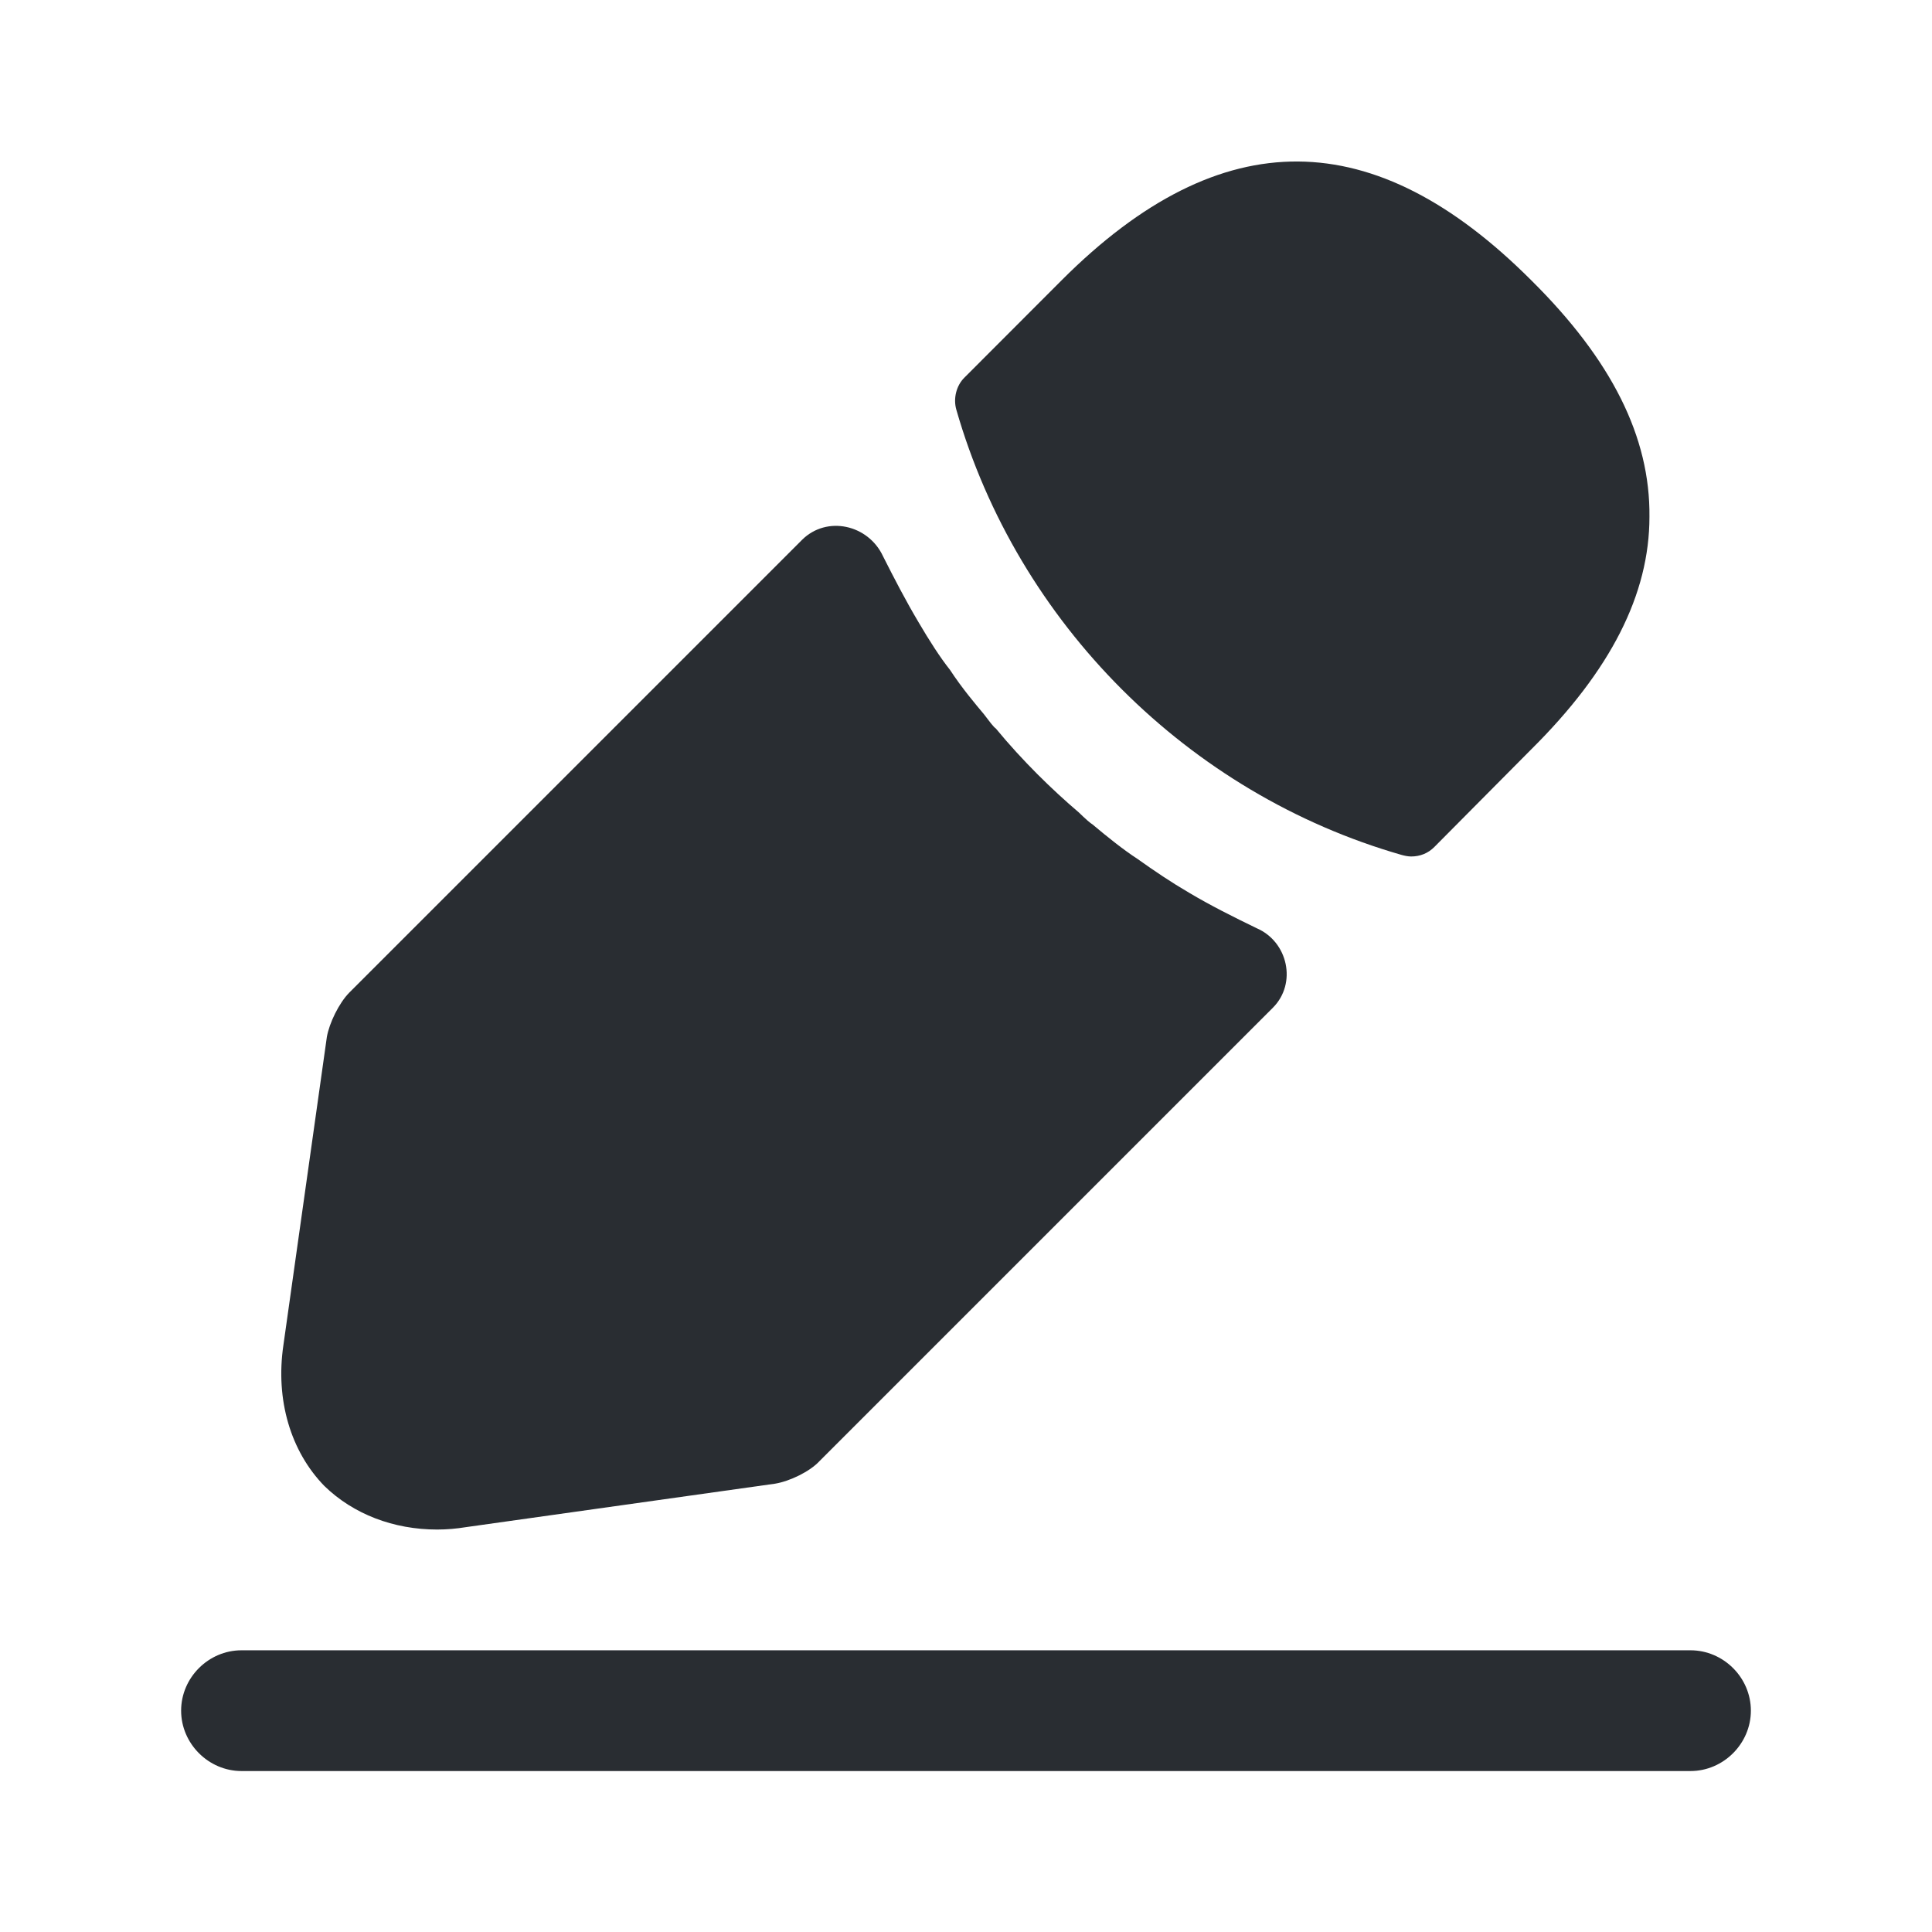
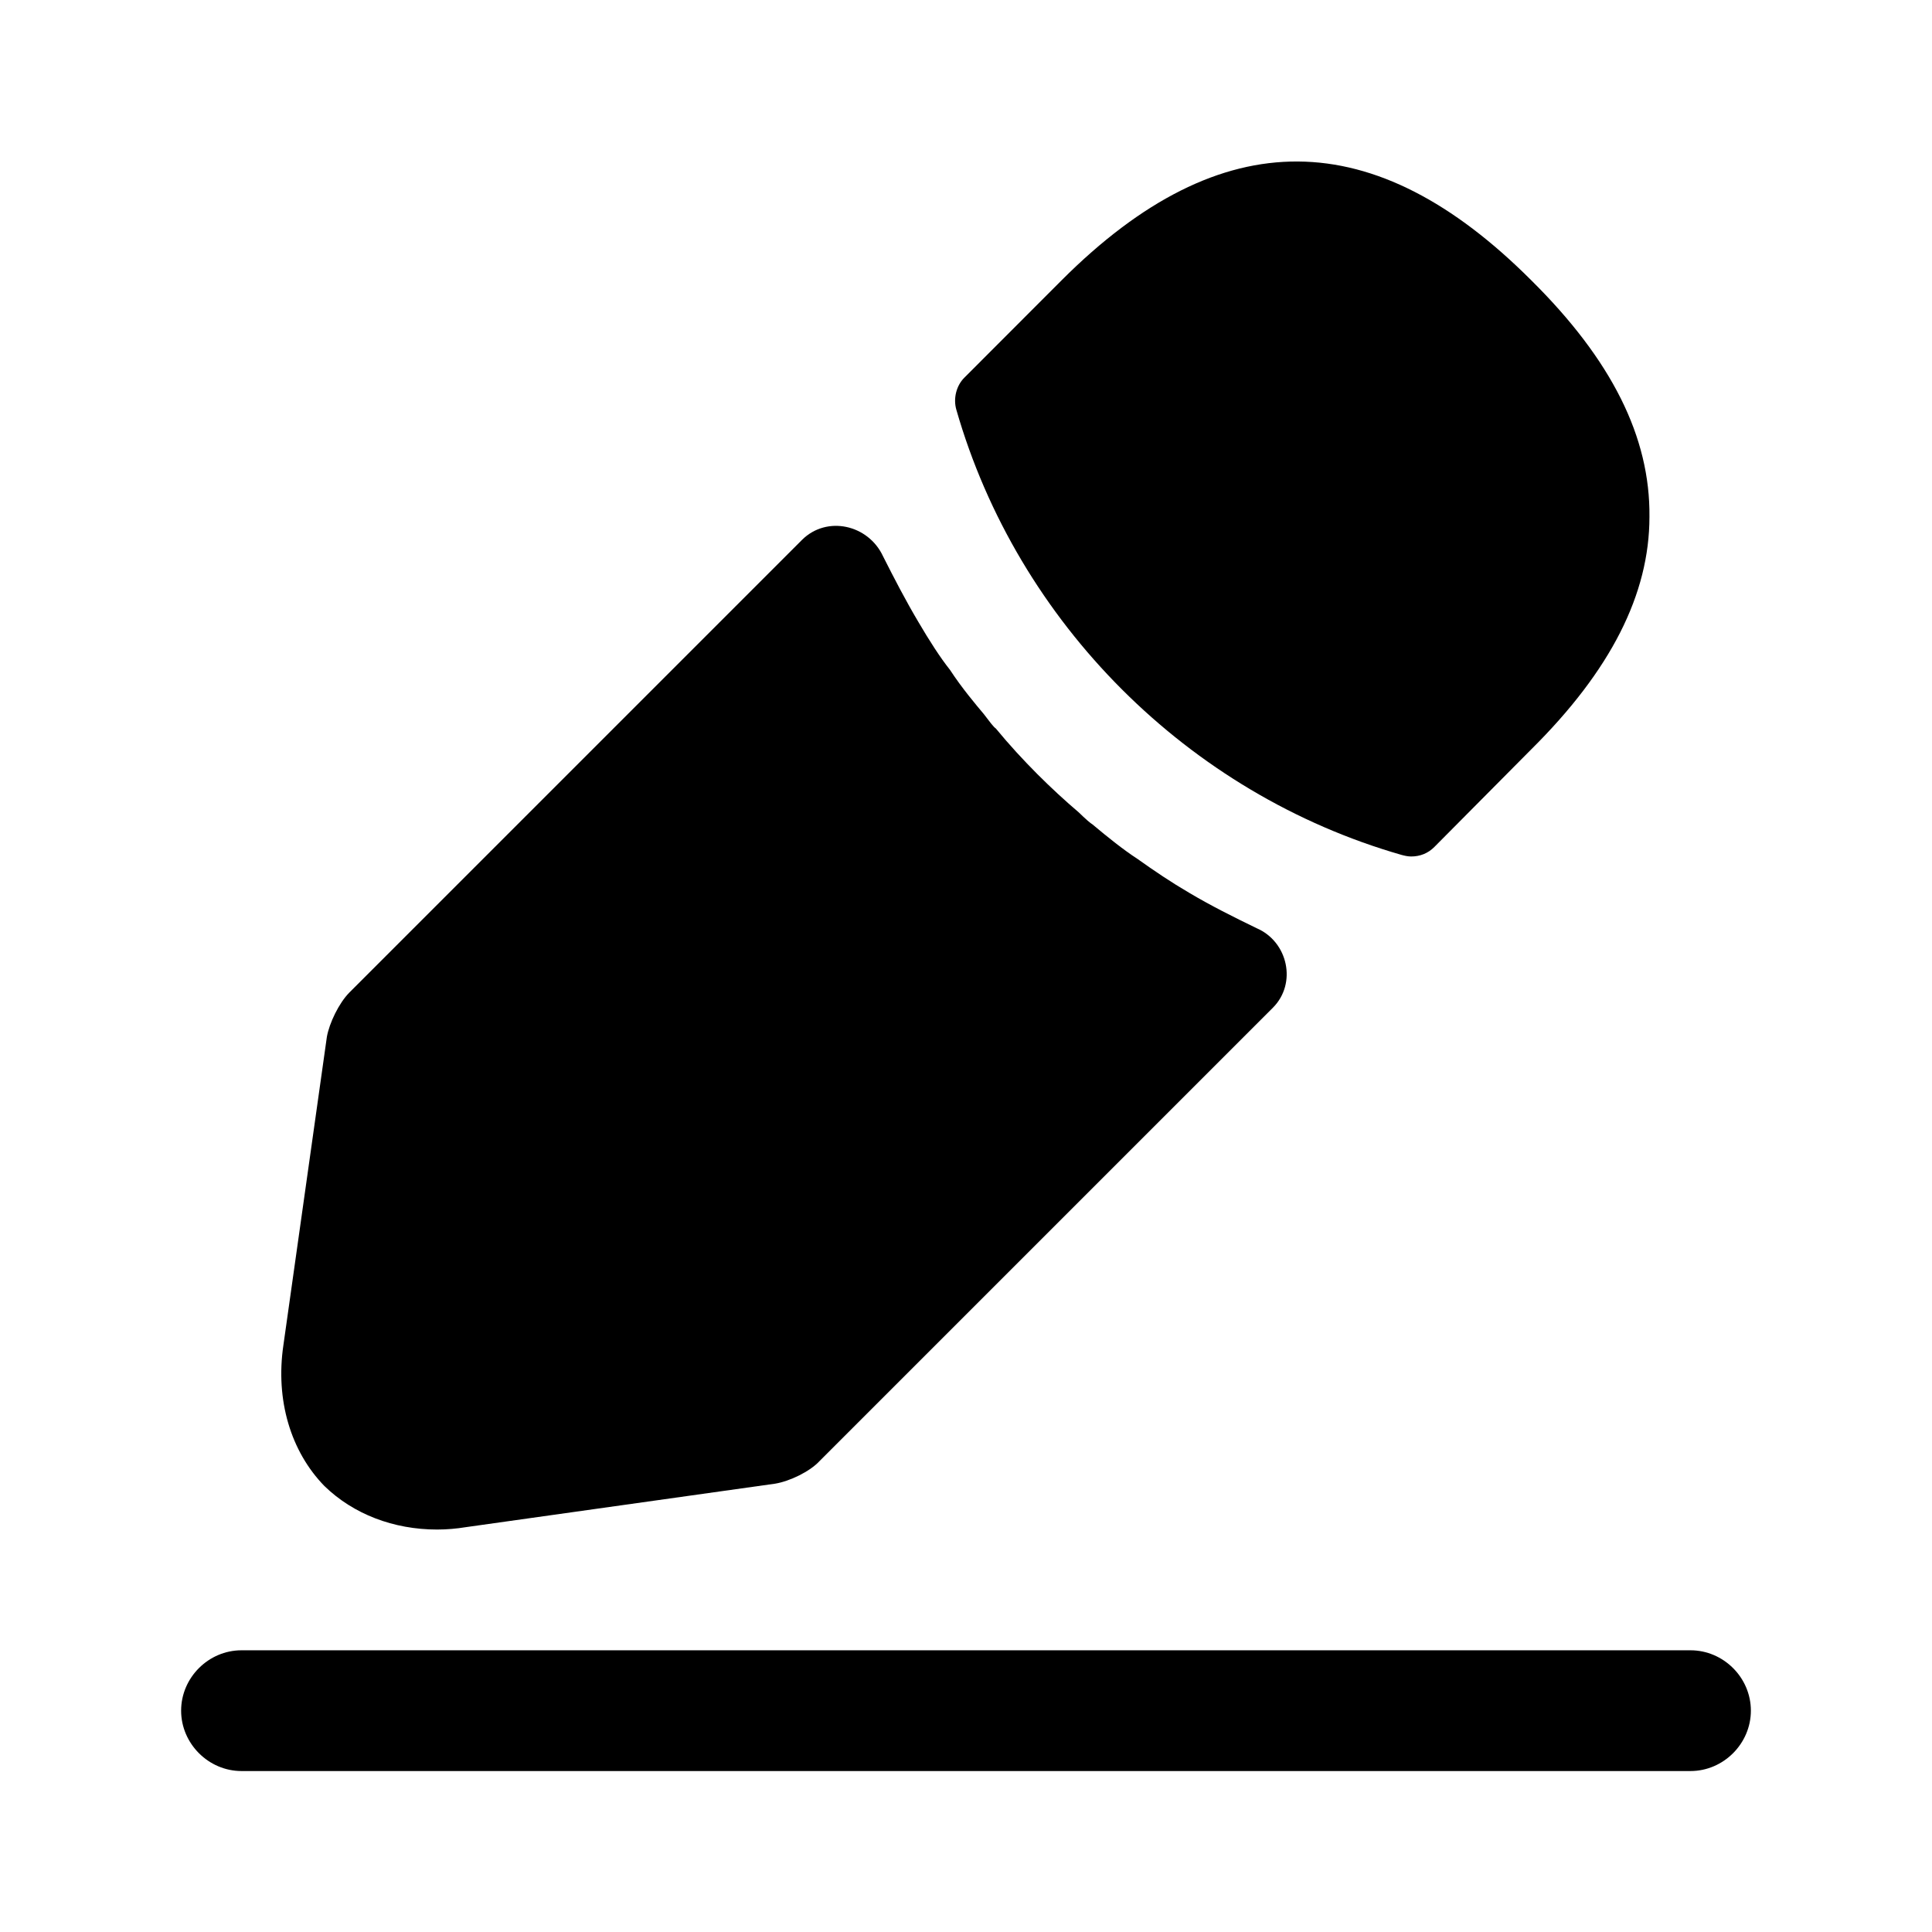
<svg xmlns="http://www.w3.org/2000/svg" width="16" height="16" viewBox="0 0 16 16" fill="none">
  <g id="vuesax/bold/edit-2">
    <g id="edit-2">
-       <path id="Vector" d="M14 14.667H2C1.727 14.667 1.5 14.44 1.5 14.167C1.5 13.893 1.727 13.667 2 13.667H14C14.273 13.667 14.5 13.893 14.5 14.167C14.5 14.44 14.273 14.667 14 14.667Z" fill="#292D32" />
-       <path id="Vector_2" d="M12.68 2.32C11.387 1.027 10.12 0.993 8.793 2.32L7.987 3.127C7.92 3.193 7.893 3.3 7.92 3.393C8.427 5.16 9.84 6.573 11.607 7.08C11.633 7.087 11.66 7.093 11.687 7.093C11.76 7.093 11.827 7.067 11.88 7.013L12.68 6.207C13.34 5.553 13.66 4.92 13.66 4.28C13.667 3.62 13.347 2.98 12.68 2.32Z" fill="#292D32" />
-       <path id="Vector_3" d="M10.407 7.687C10.213 7.593 10.027 7.5 9.847 7.393C9.7 7.307 9.56 7.213 9.42 7.113C9.307 7.04 9.173 6.933 9.047 6.827C9.033 6.82 8.987 6.78 8.933 6.727C8.713 6.54 8.467 6.3 8.247 6.033C8.227 6.02 8.193 5.973 8.147 5.913C8.08 5.833 7.967 5.7 7.867 5.547C7.787 5.447 7.693 5.3 7.607 5.153C7.5 4.973 7.407 4.793 7.313 4.607V4.607C7.191 4.344 6.847 4.267 6.642 4.471L2.893 8.22C2.807 8.307 2.727 8.473 2.707 8.587L2.347 11.14C2.28 11.593 2.407 12.02 2.687 12.307C2.927 12.54 3.26 12.667 3.62 12.667C3.7 12.667 3.78 12.66 3.86 12.647L6.42 12.287C6.54 12.267 6.707 12.187 6.787 12.1L10.542 8.345C10.742 8.144 10.667 7.799 10.407 7.687V7.687Z" fill="#292D32" />
+       <path id="Vector" d="M14 14.667H2C1.727 14.667 1.5 14.44 1.5 14.167C1.5 13.893 1.727 13.667 2 13.667H14C14.273 13.667 14.5 13.893 14.5 14.167C14.5 14.44 14.273 14.667 14 14.667Z" fill="currentColor" />
+       <path id="Vector_2" d="M12.68 2.32C11.387 1.027 10.12 0.993 8.793 2.32L7.987 3.127C7.92 3.193 7.893 3.3 7.92 3.393C8.427 5.16 9.84 6.573 11.607 7.08C11.633 7.087 11.66 7.093 11.687 7.093C11.76 7.093 11.827 7.067 11.88 7.013L12.68 6.207C13.34 5.553 13.66 4.92 13.66 4.28C13.667 3.62 13.347 2.98 12.68 2.32Z" fill="currentColor" />
+       <path id="Vector_3" d="M10.407 7.687C10.213 7.593 10.027 7.5 9.847 7.393C9.7 7.307 9.56 7.213 9.42 7.113C9.307 7.04 9.173 6.933 9.047 6.827C9.033 6.82 8.987 6.78 8.933 6.727C8.713 6.54 8.467 6.3 8.247 6.033C8.227 6.02 8.193 5.973 8.147 5.913C8.08 5.833 7.967 5.7 7.867 5.547C7.787 5.447 7.693 5.3 7.607 5.153C7.5 4.973 7.407 4.793 7.313 4.607V4.607C7.191 4.344 6.847 4.267 6.642 4.471L2.893 8.22C2.807 8.307 2.727 8.473 2.707 8.587L2.347 11.14C2.28 11.593 2.407 12.02 2.687 12.307C2.927 12.54 3.26 12.667 3.62 12.667C3.7 12.667 3.78 12.66 3.86 12.647L6.42 12.287C6.54 12.267 6.707 12.187 6.787 12.1L10.542 8.345C10.742 8.144 10.667 7.799 10.407 7.687V7.687Z" fill="currentColor" />
    </g>
  </g>
</svg>
